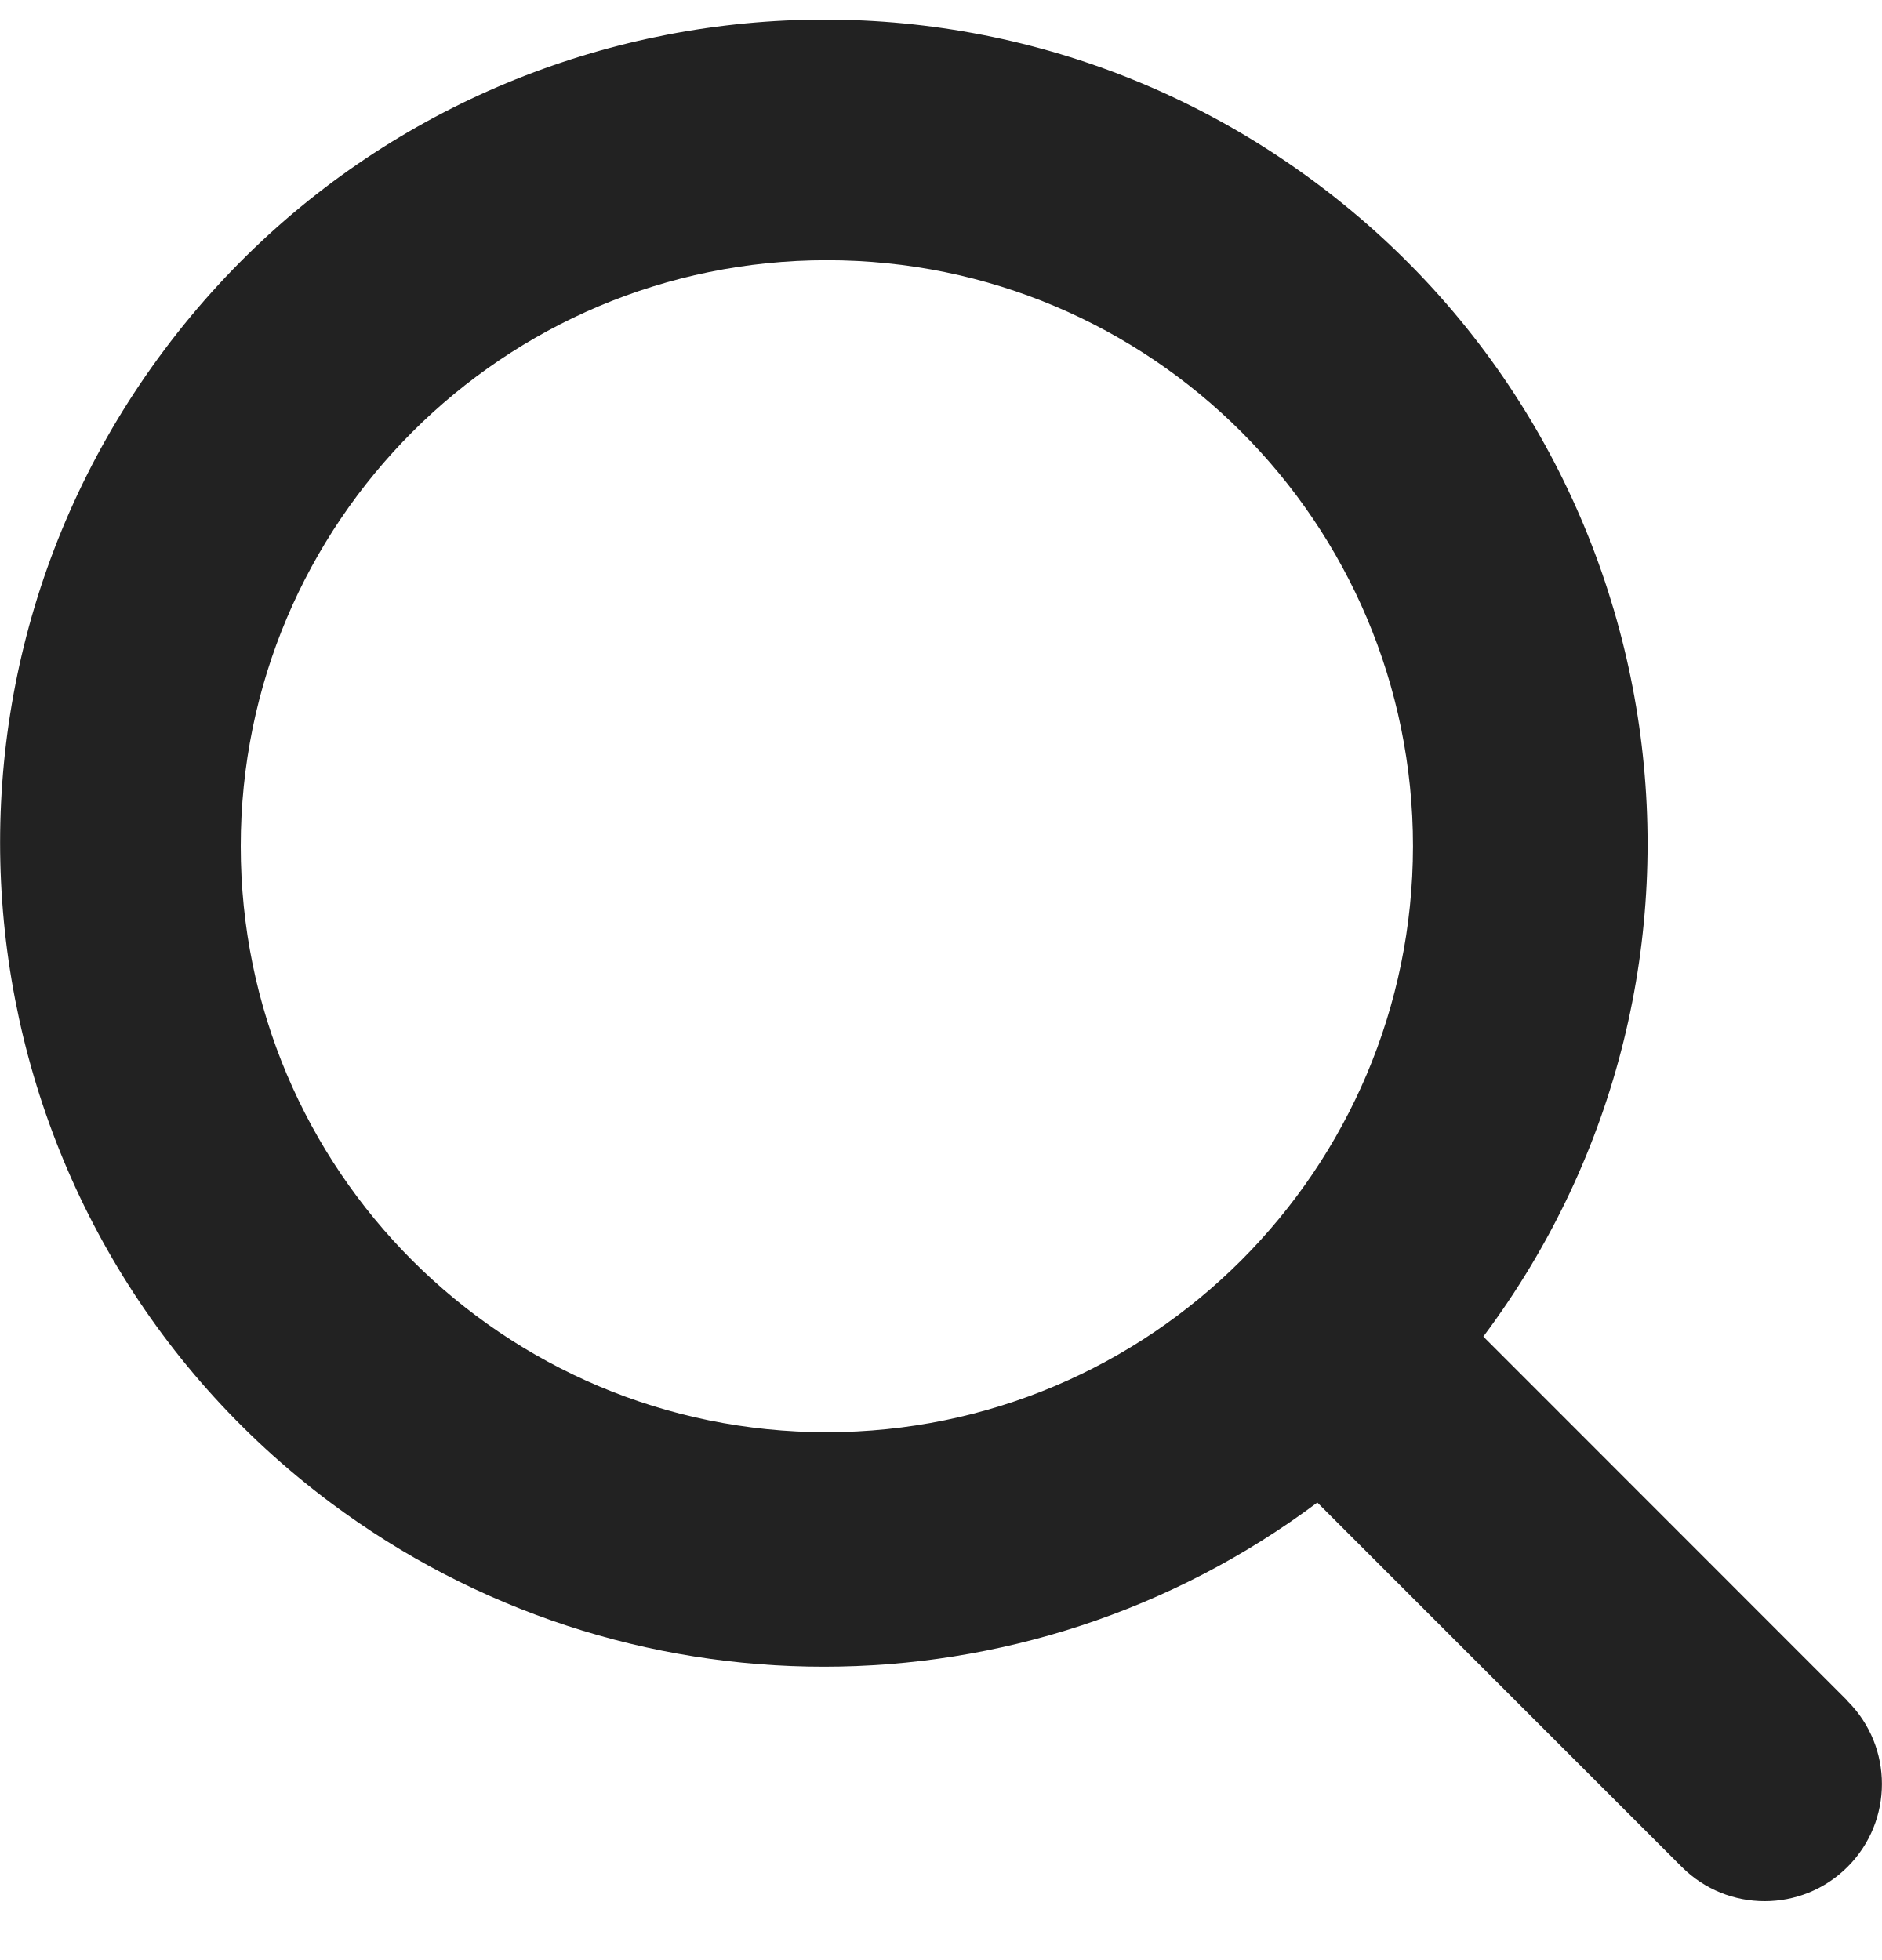
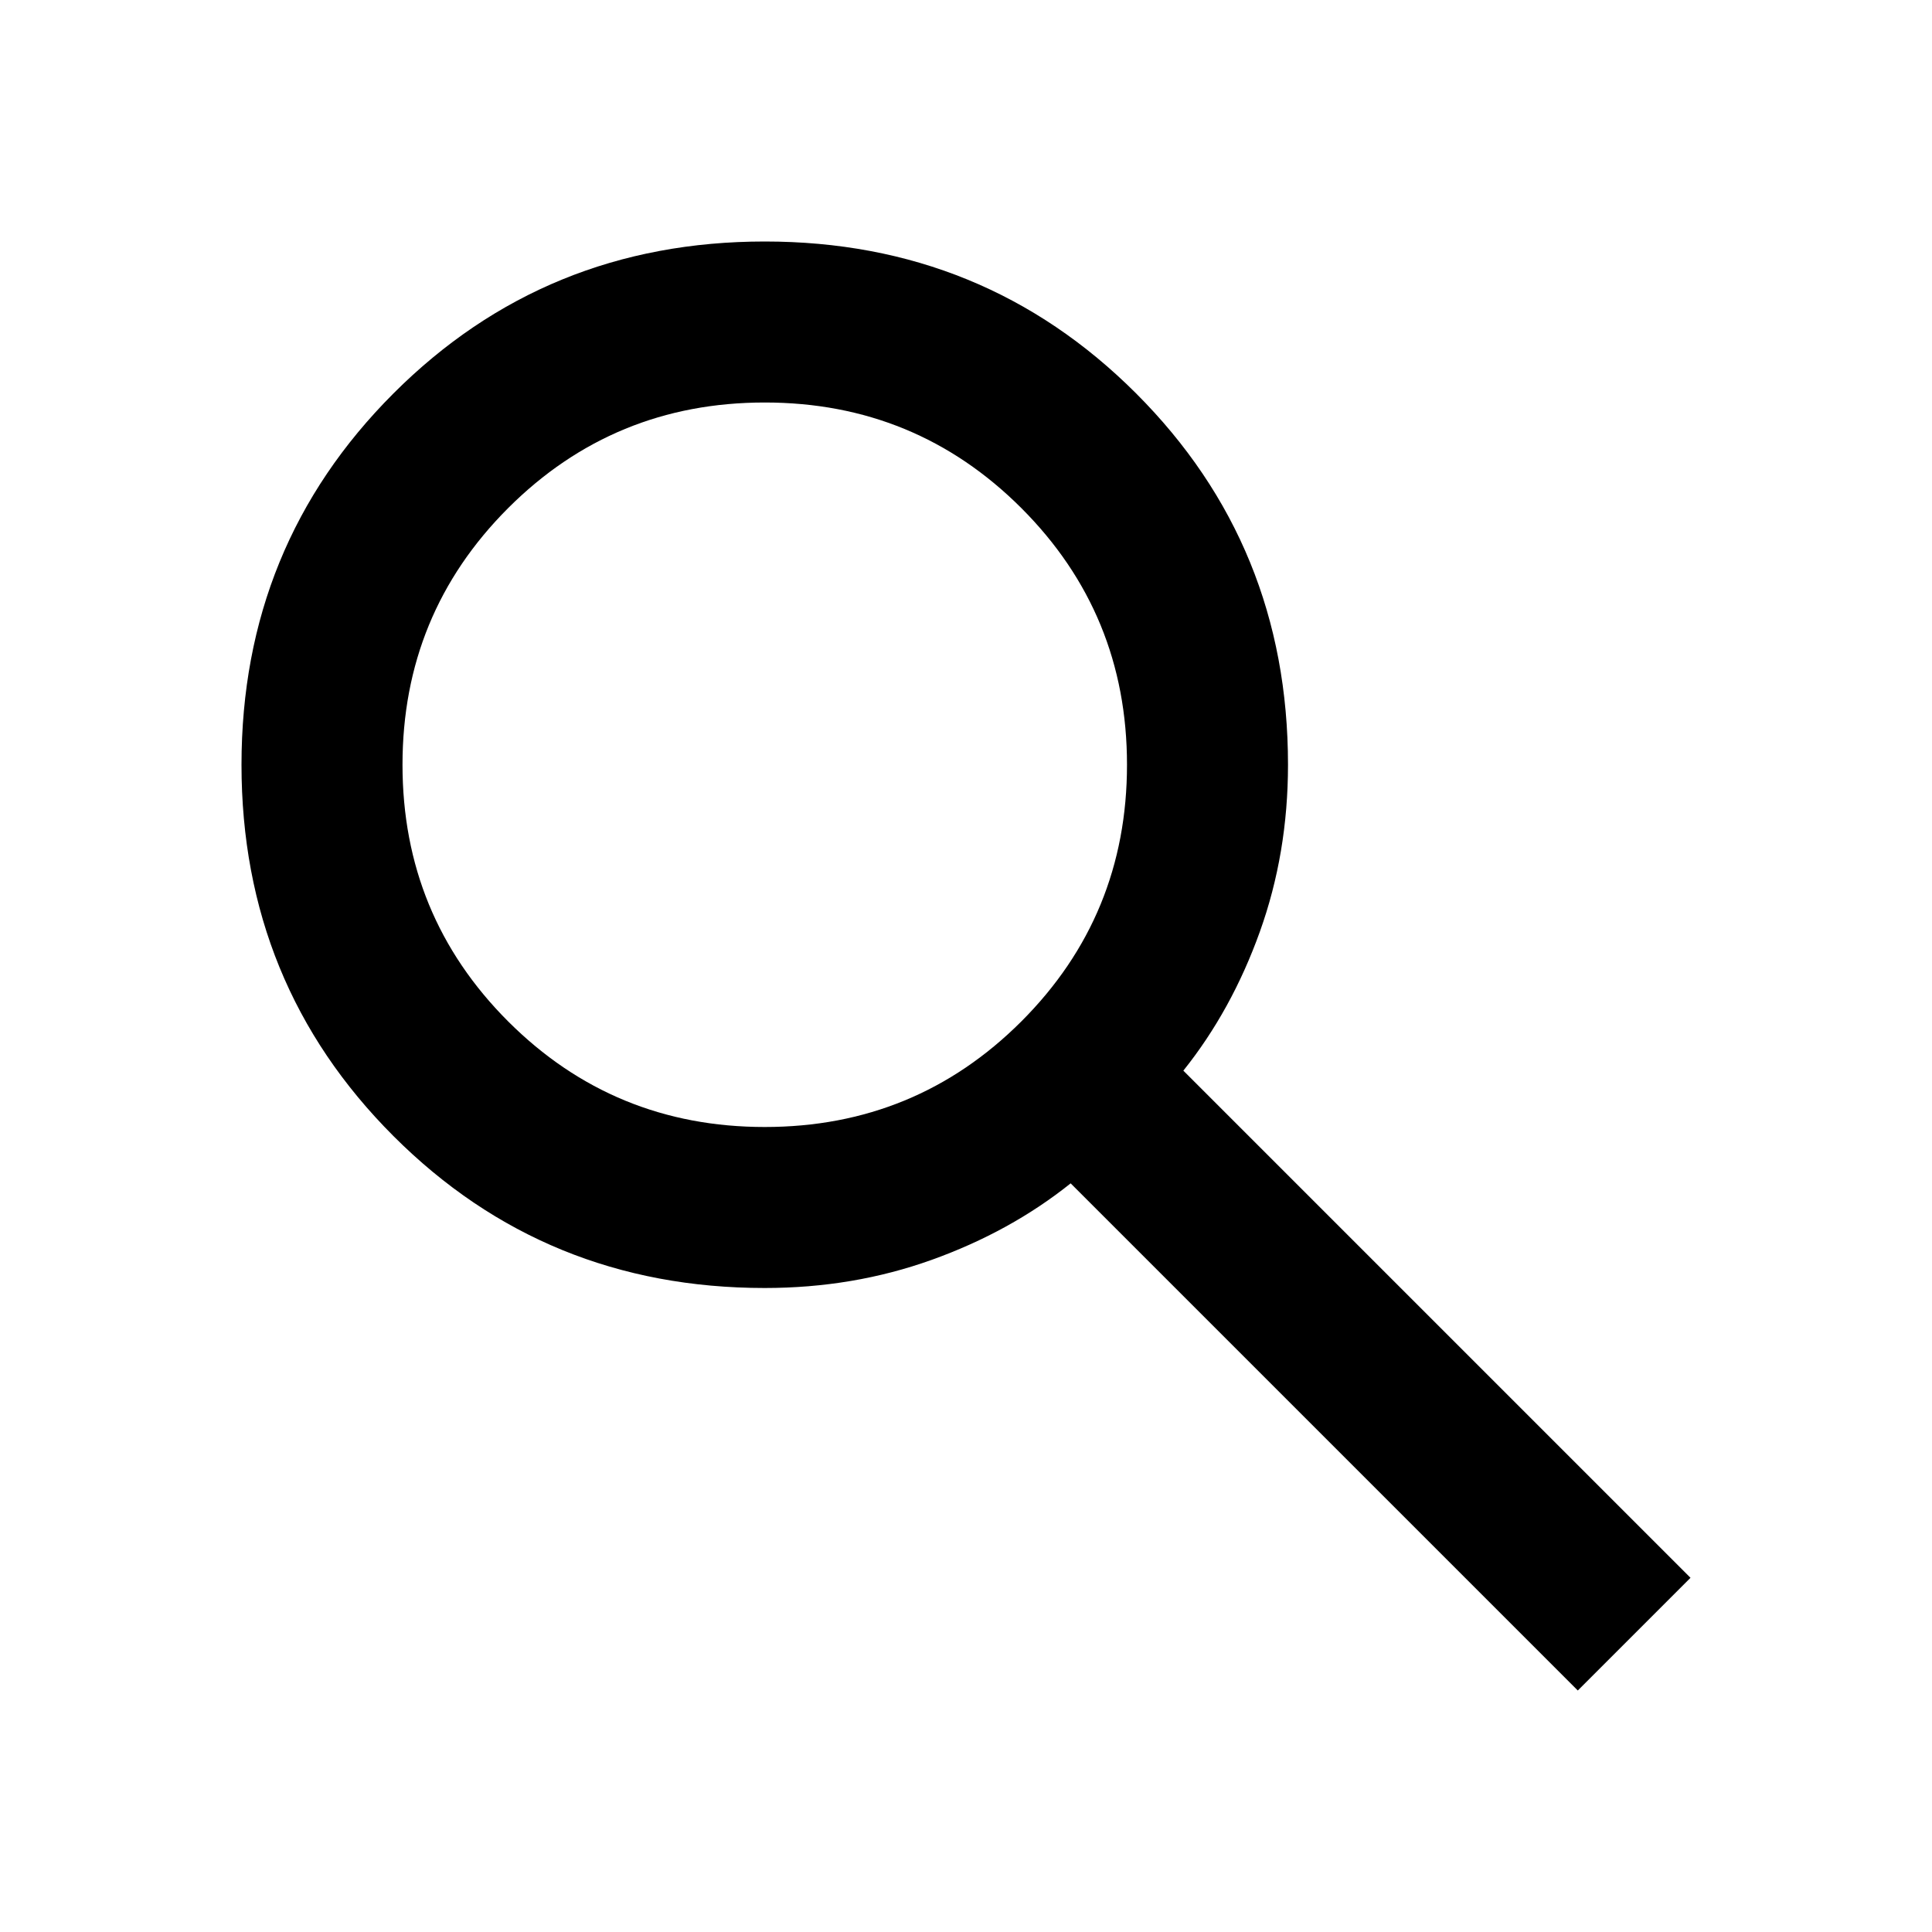
- <svg xmlns="http://www.w3.org/2000/svg" width="24" height="25" viewBox="0 0 24 25" fill="none">
-   <path d="M23.561 21.695L18.916 17.048C22.392 12.404 21.444 5.821 16.799 2.345C12.155 -1.131 5.572 -0.183 2.096 4.462C-1.38 9.106 -0.432 15.689 4.213 19.165C7.944 21.957 13.068 21.957 16.799 19.165L21.446 23.812C22.03 24.396 22.977 24.396 23.561 23.812C24.145 23.228 24.145 22.281 23.561 21.698L23.561 21.695ZM10.545 18.268C6.417 18.268 3.07 14.922 3.07 10.794C3.07 6.666 6.417 3.319 10.545 3.319C14.673 3.319 18.019 6.666 18.019 10.794C18.015 14.92 14.671 18.264 10.545 18.268Z" fill="#222222" />
+ <svg xmlns="http://www.w3.org/2000/svg" height="24" width="24">
+   <path d="m19.6 21-6.3-6.3q-.75.6-1.725.95Q10.6 16 9.5 16q-2.725 0-4.612-1.887Q3 12.225 3 9.5q0-2.725 1.888-4.613Q6.775 3 9.5 3t4.613 1.887Q16 6.775 16 9.5q0 1.1-.35 2.075-.35.975-.95 1.725l6.3 6.3ZM9.5 14q1.875 0 3.188-1.312Q14 11.375 14 9.5q0-1.875-1.312-3.188Q11.375 5 9.5 5 7.625 5 6.312 6.312 5 7.625 5 9.5q0 1.875 1.312 3.188Q7.625 14 9.5 14Z" />
</svg>
